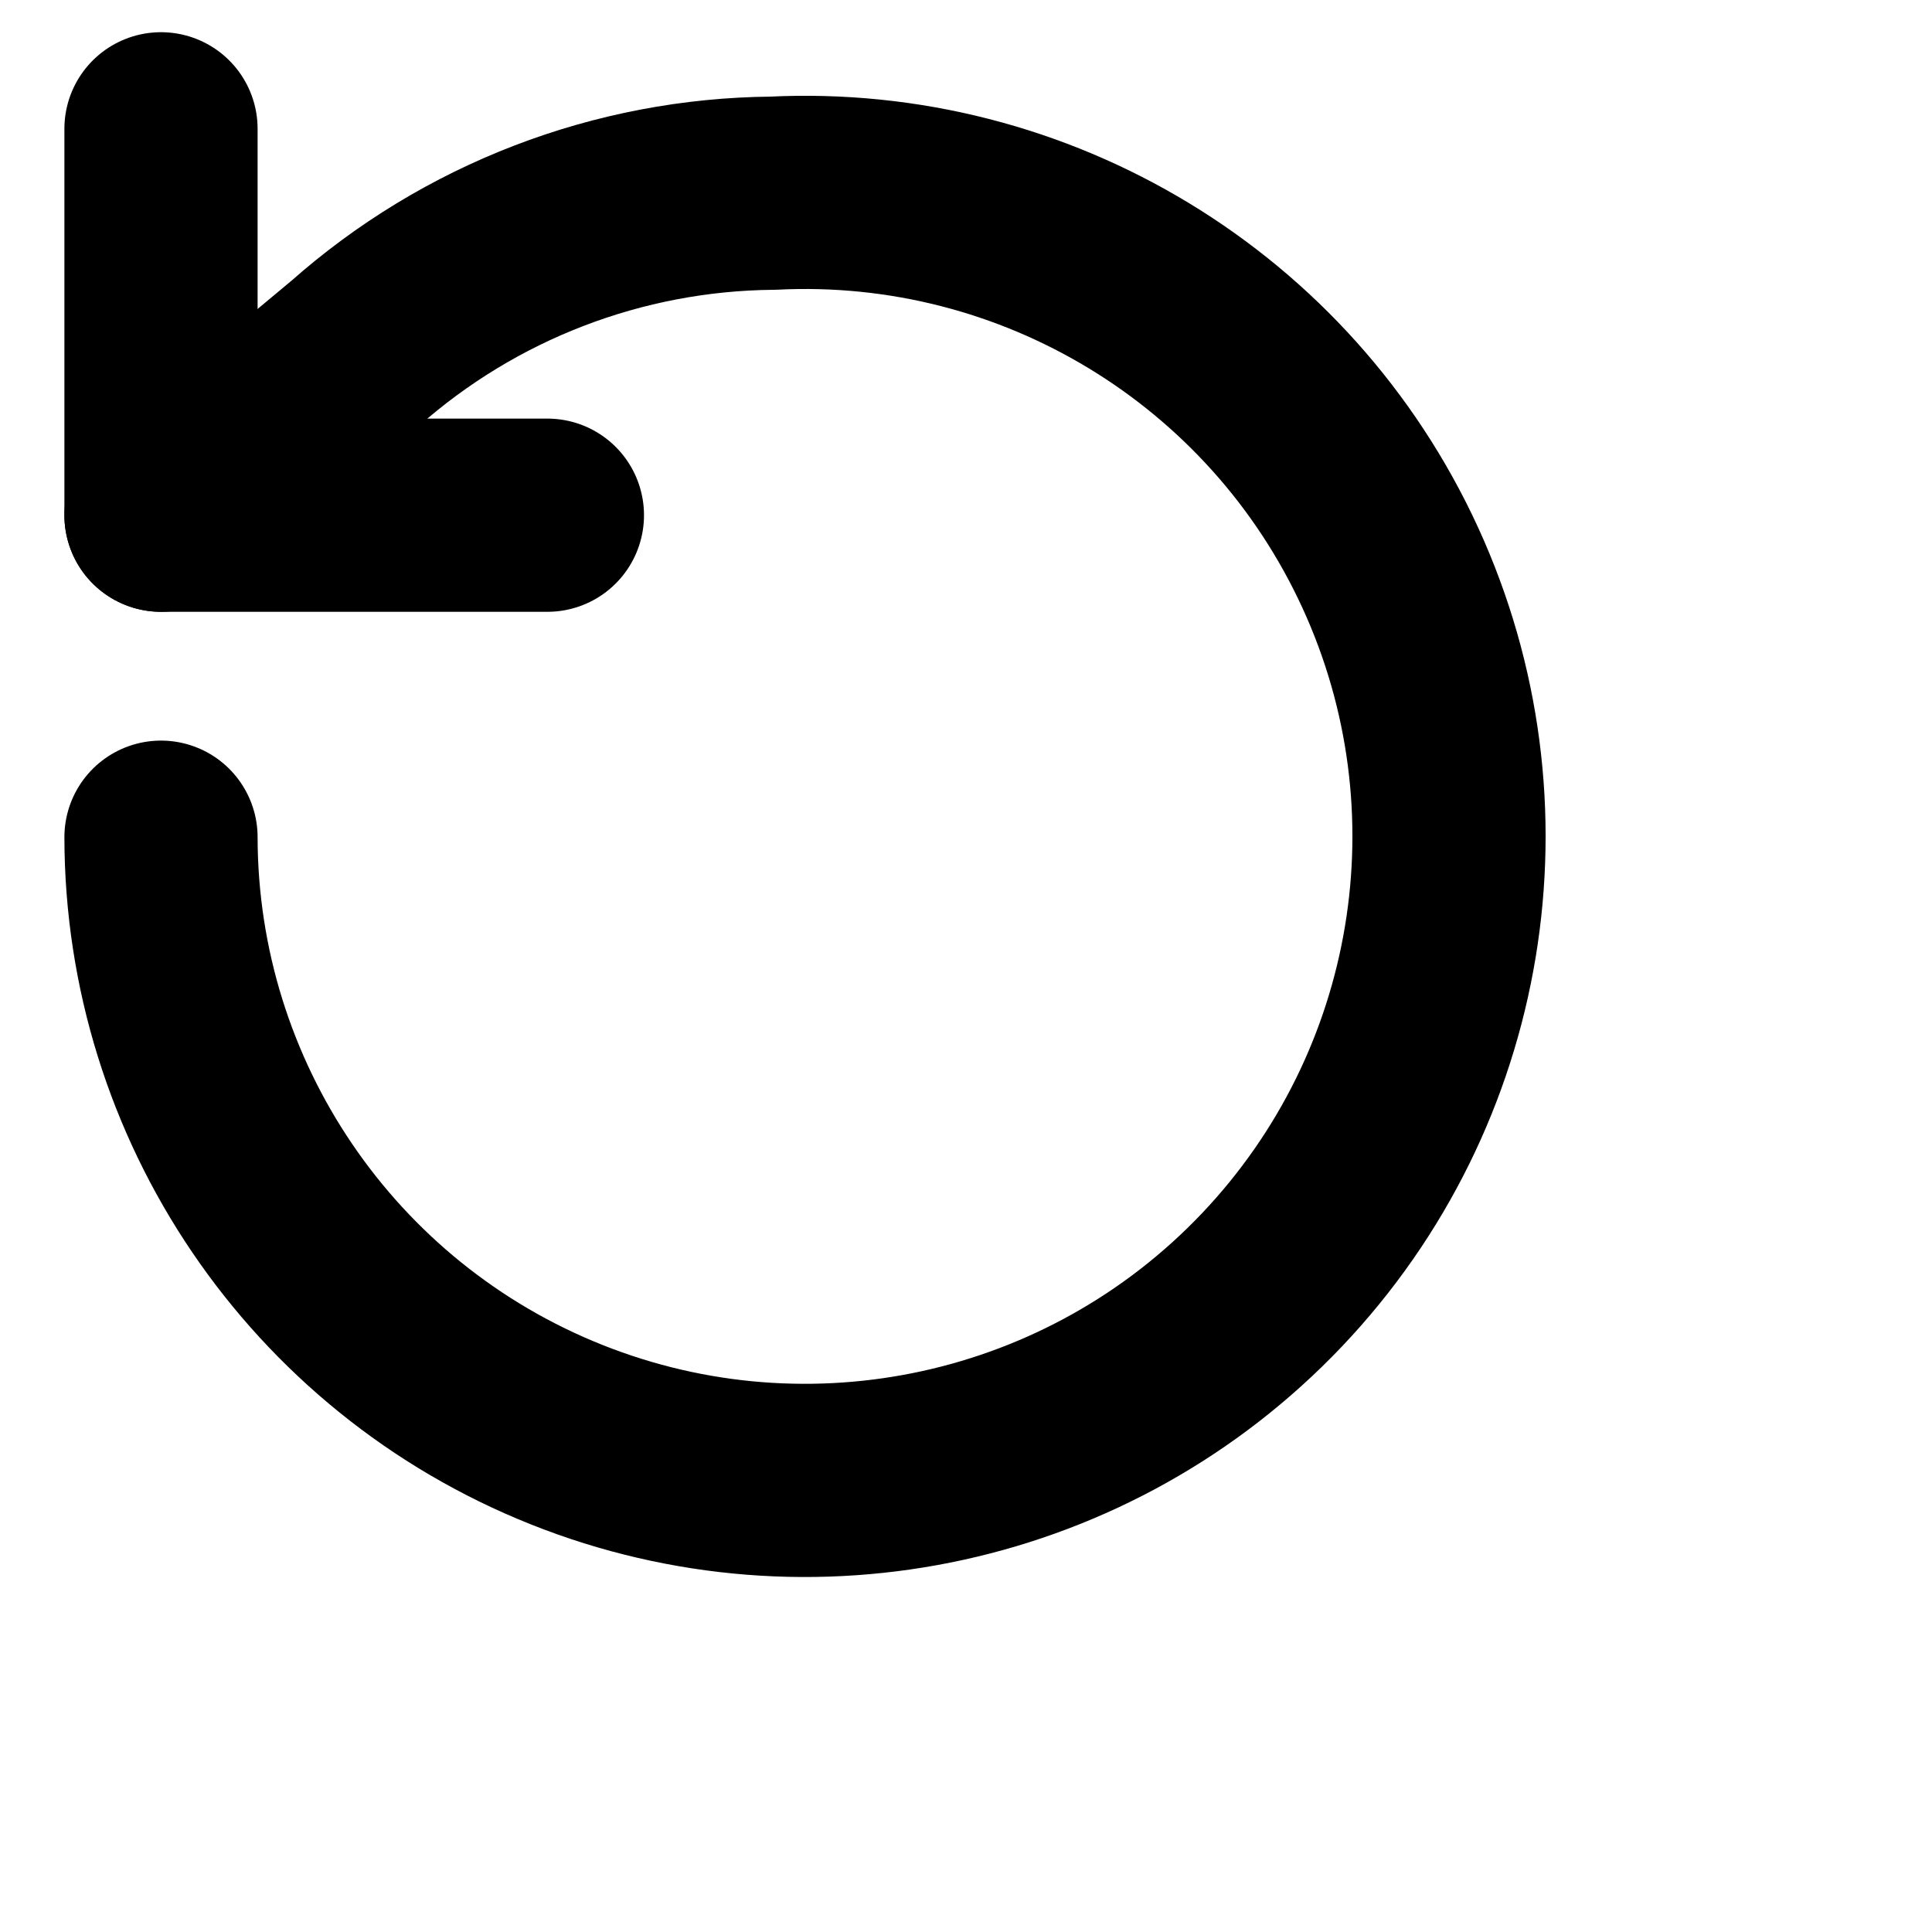
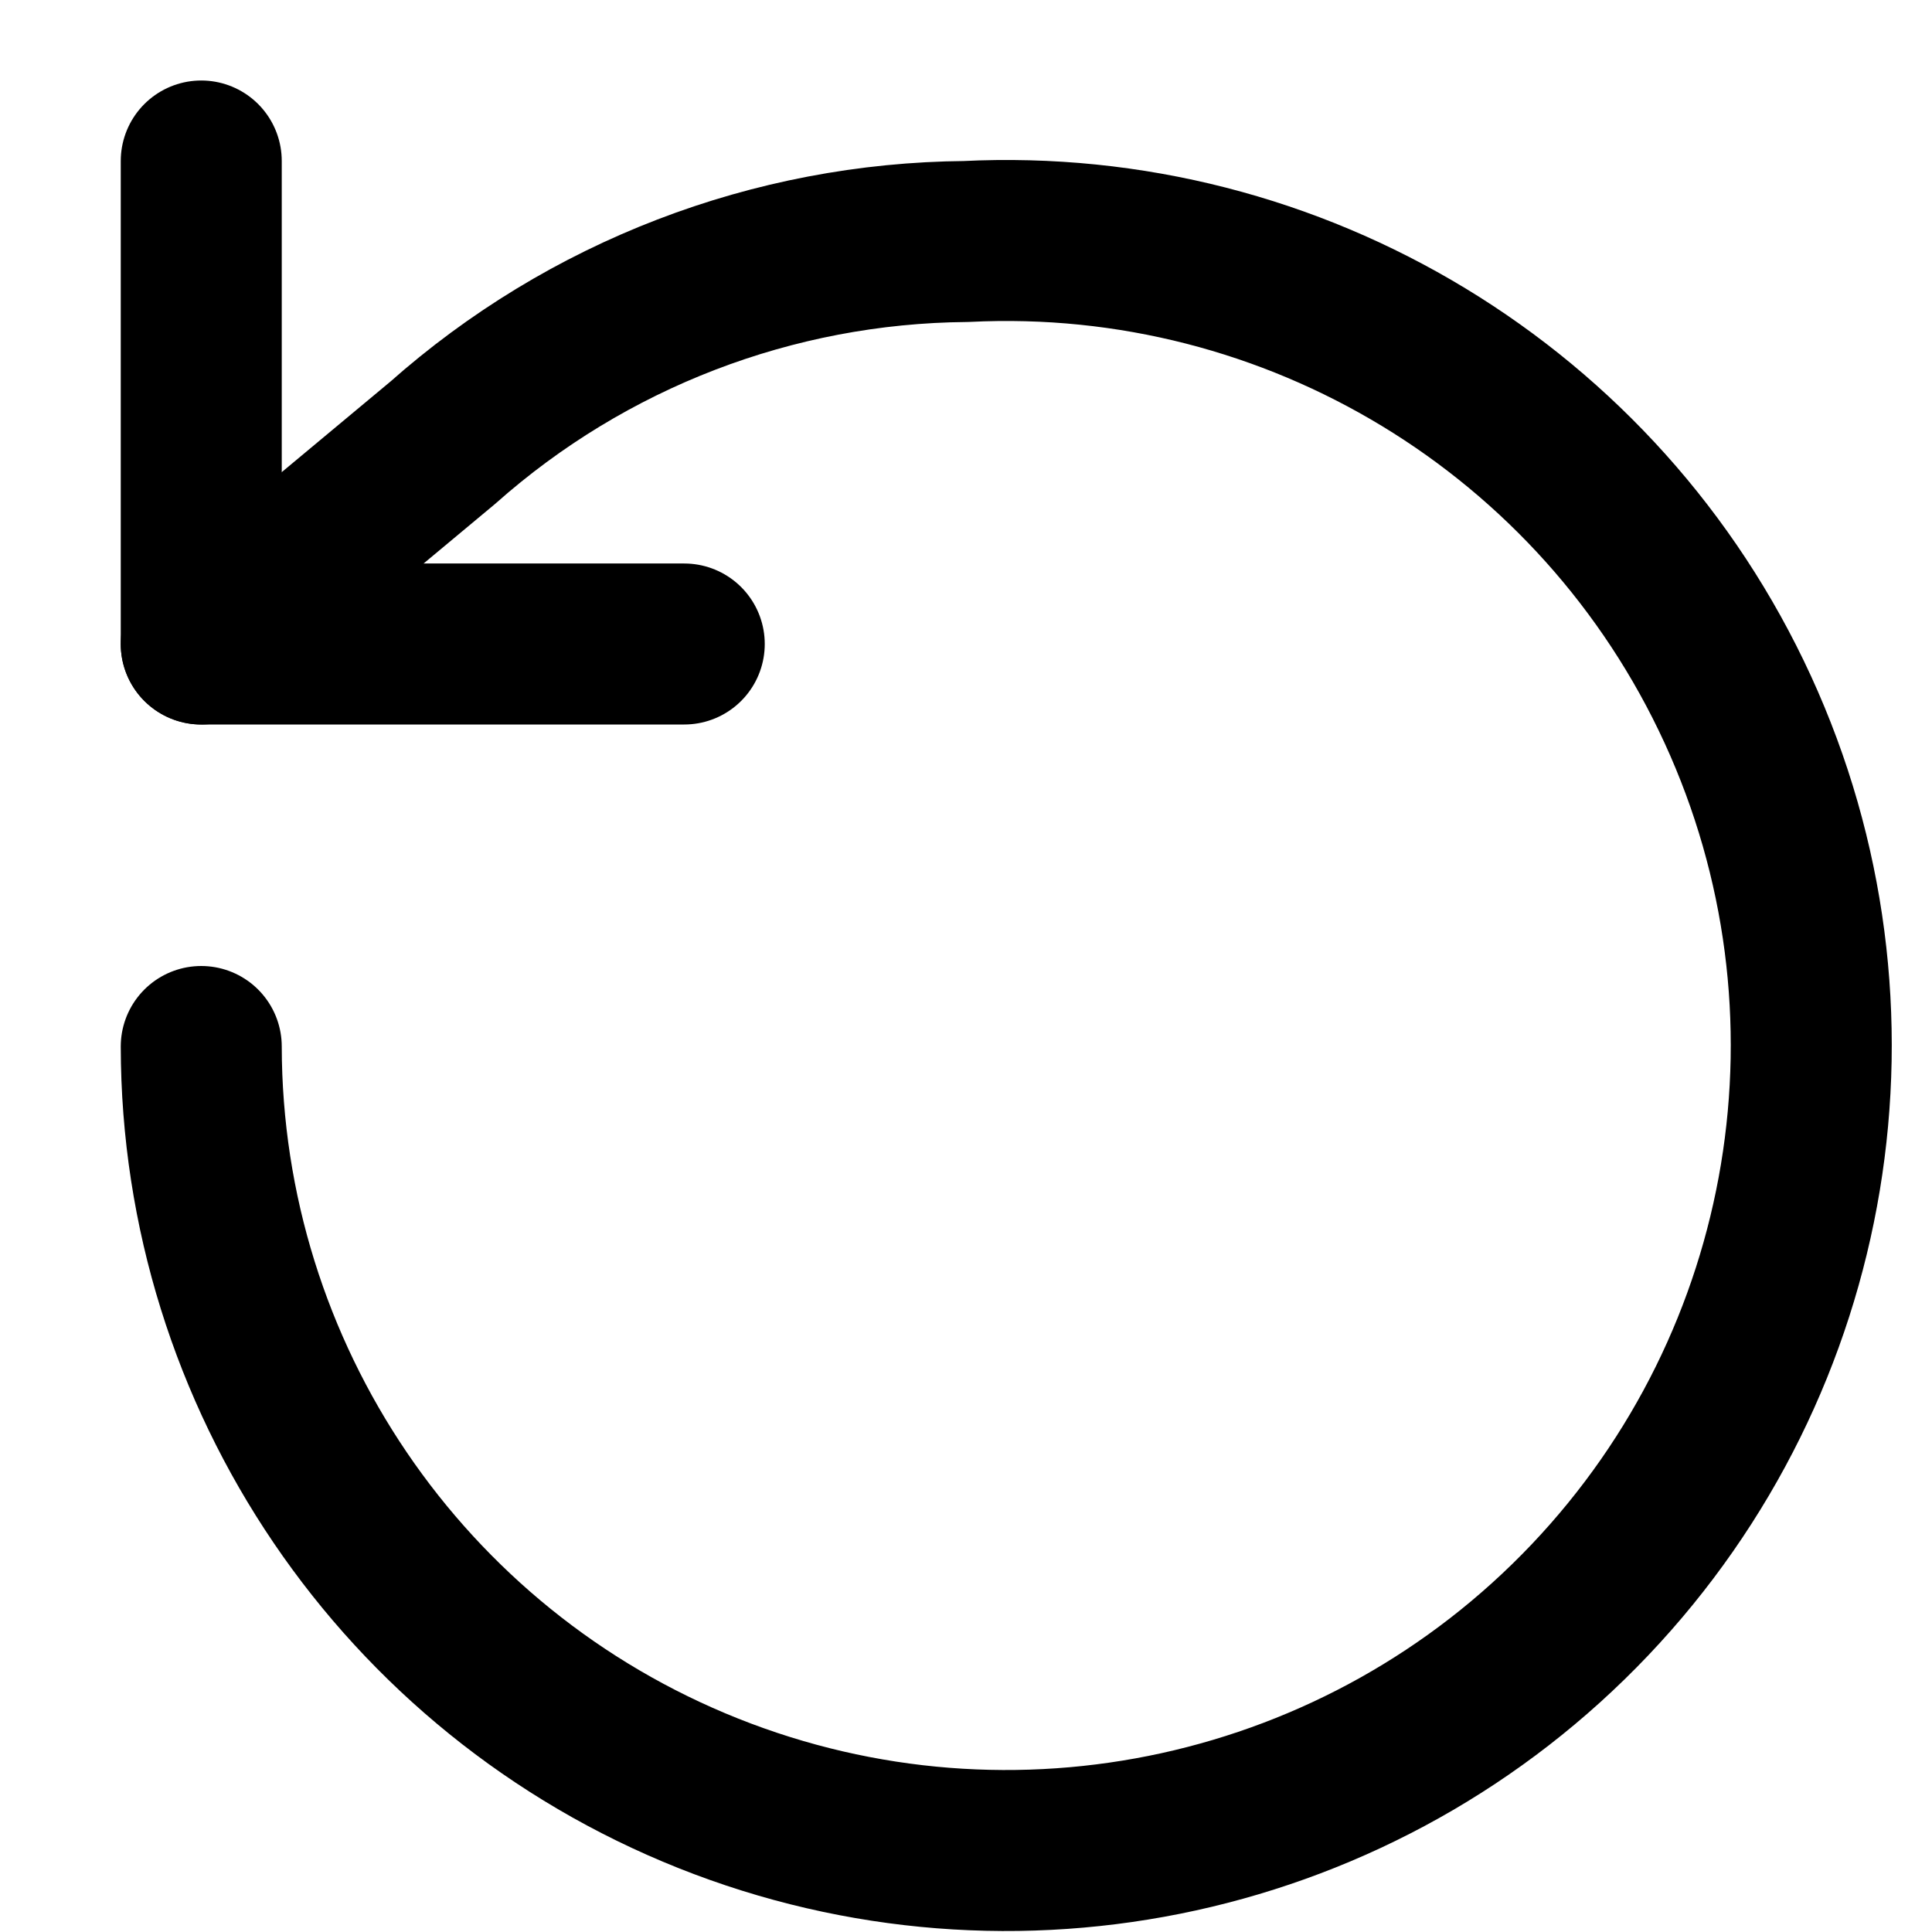
- <svg xmlns="http://www.w3.org/2000/svg" width="25" height="25" viewBox="0 0 30 30" fill="none" stroke="currentColor" stroke-width="3" stroke-linecap="round" stroke-linejoin="round">
+ <svg xmlns="http://www.w3.org/2000/svg" width="20" height="20" viewBox="0 0 24 24" fill="none" stroke="currentColor" stroke-width="2" stroke-linecap="round" stroke-linejoin="round">
  <path d="M2.5 2v6h6" />
  <path d="M2.5 13A10 10 0 1 0 12 3a9.92 9.92 0 0 0-6.5 2.5l-3 2.5" />
</svg>
